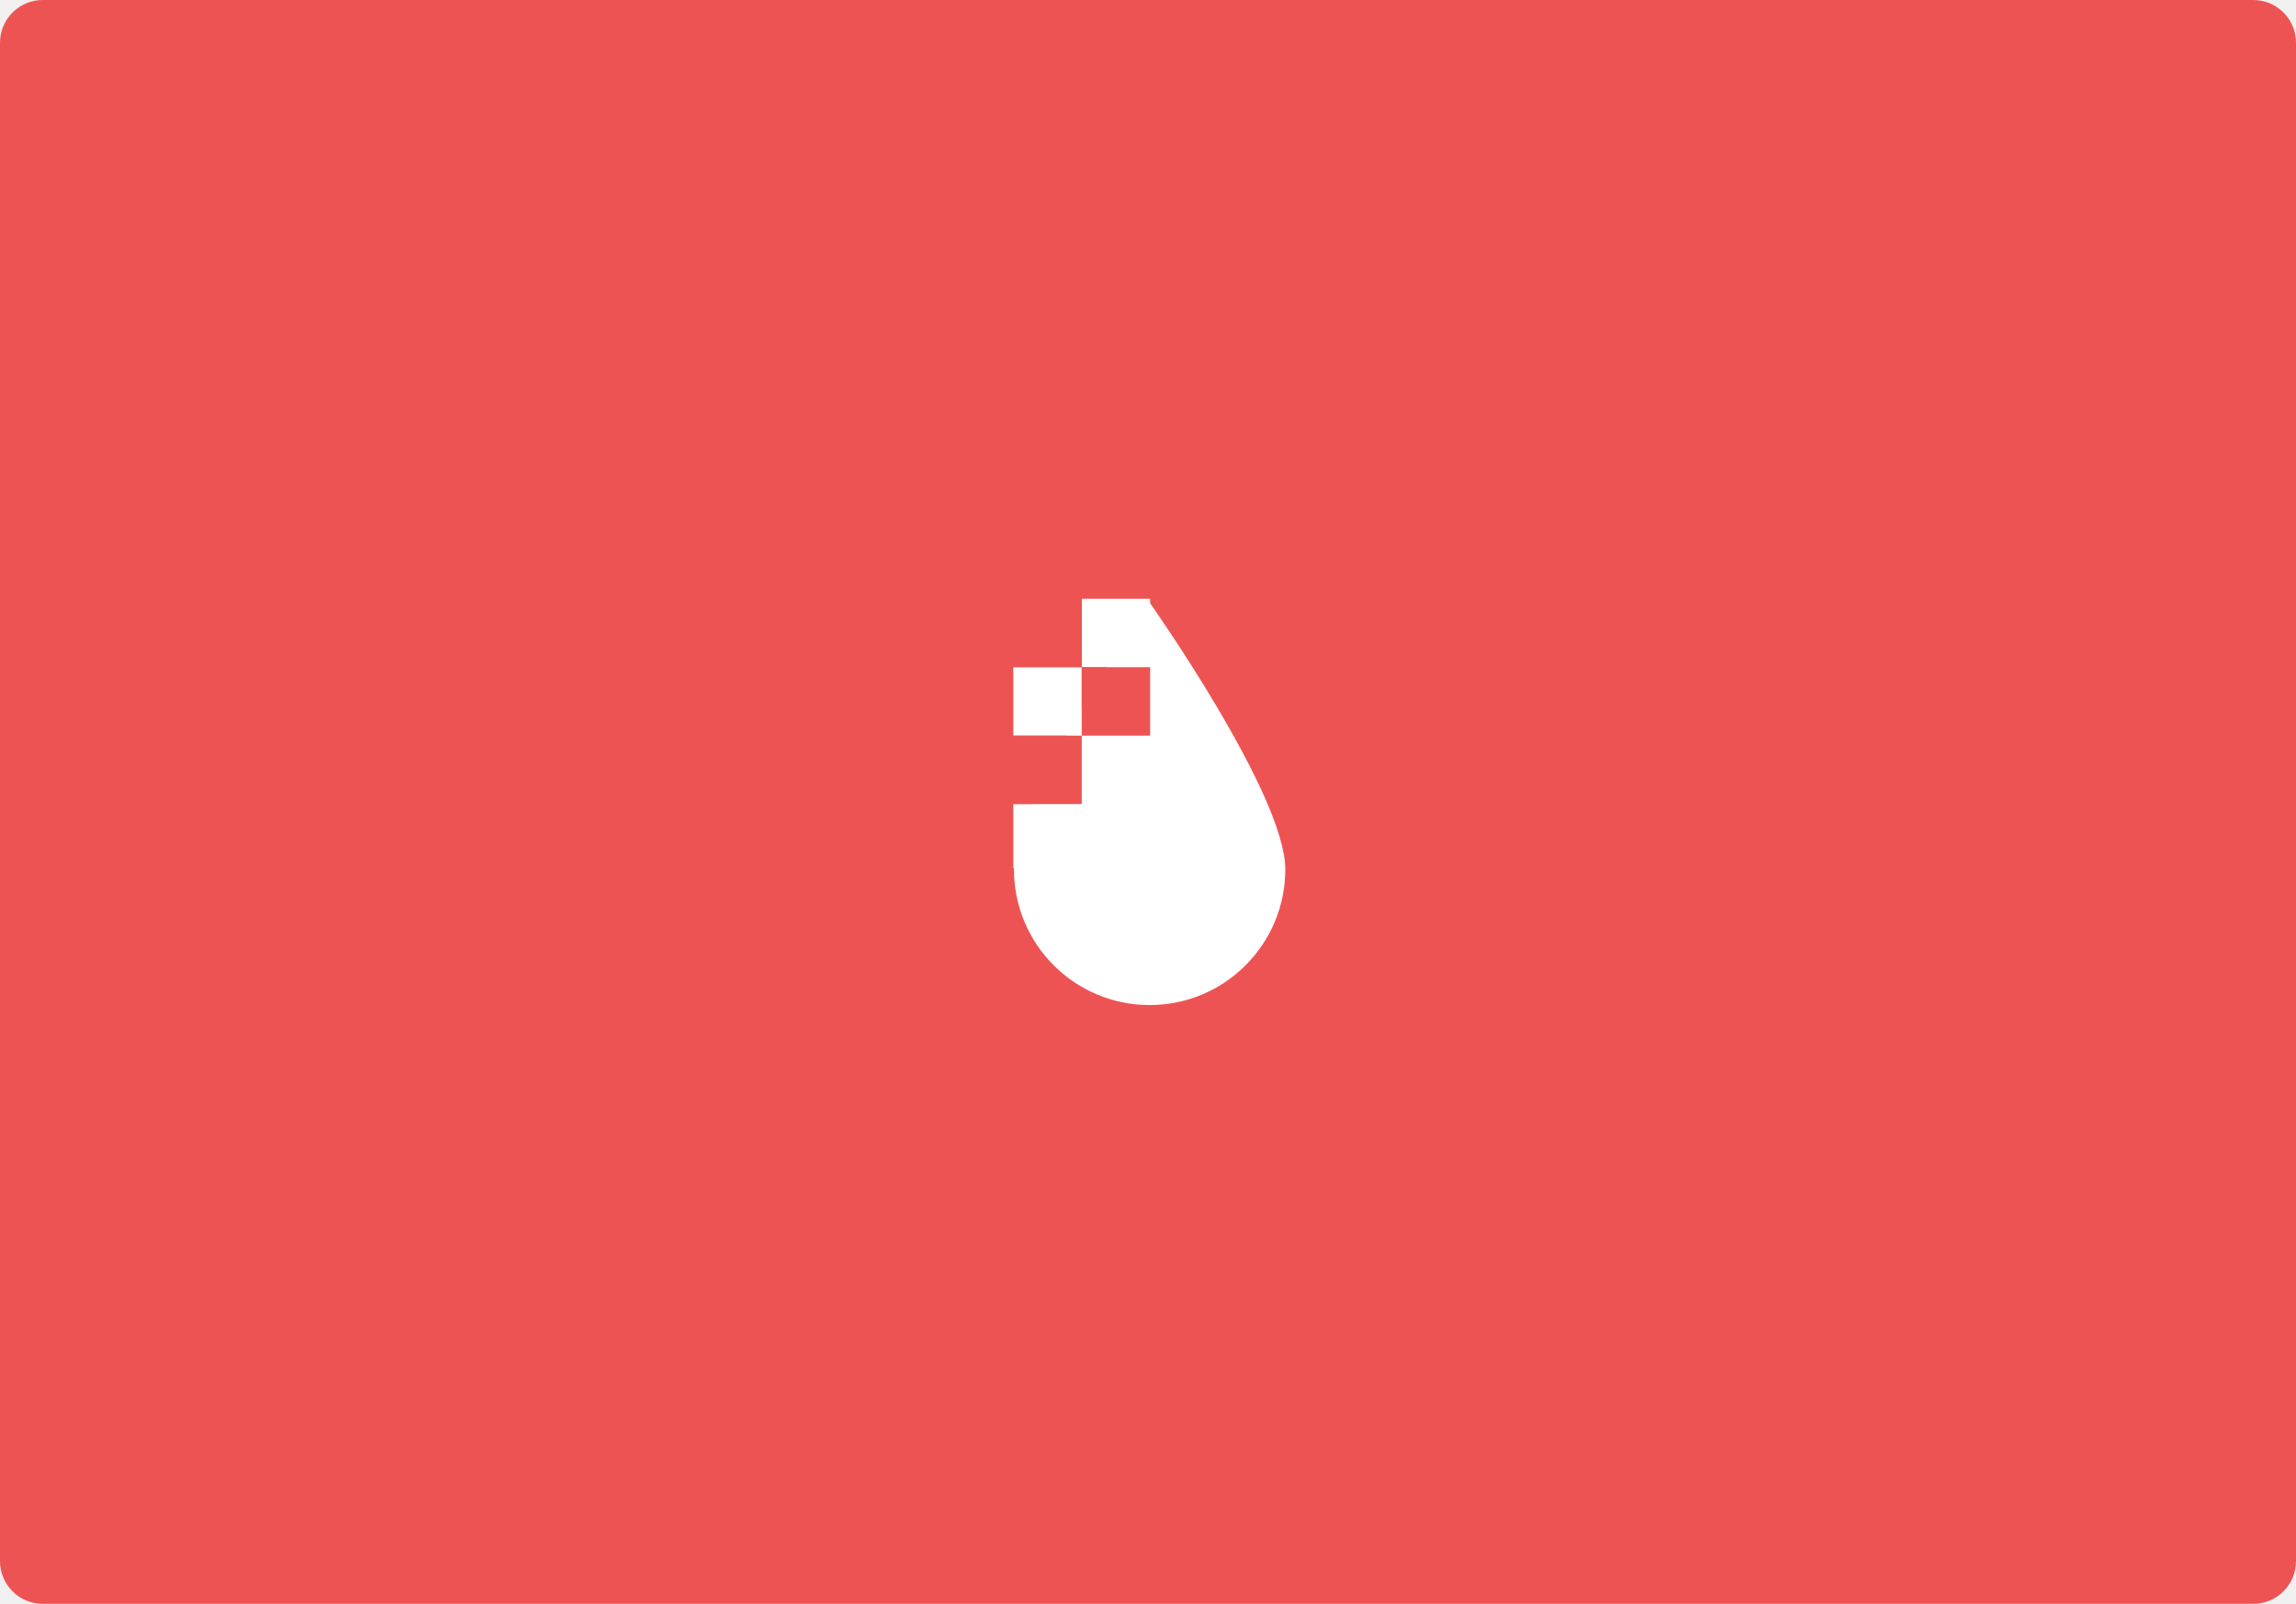
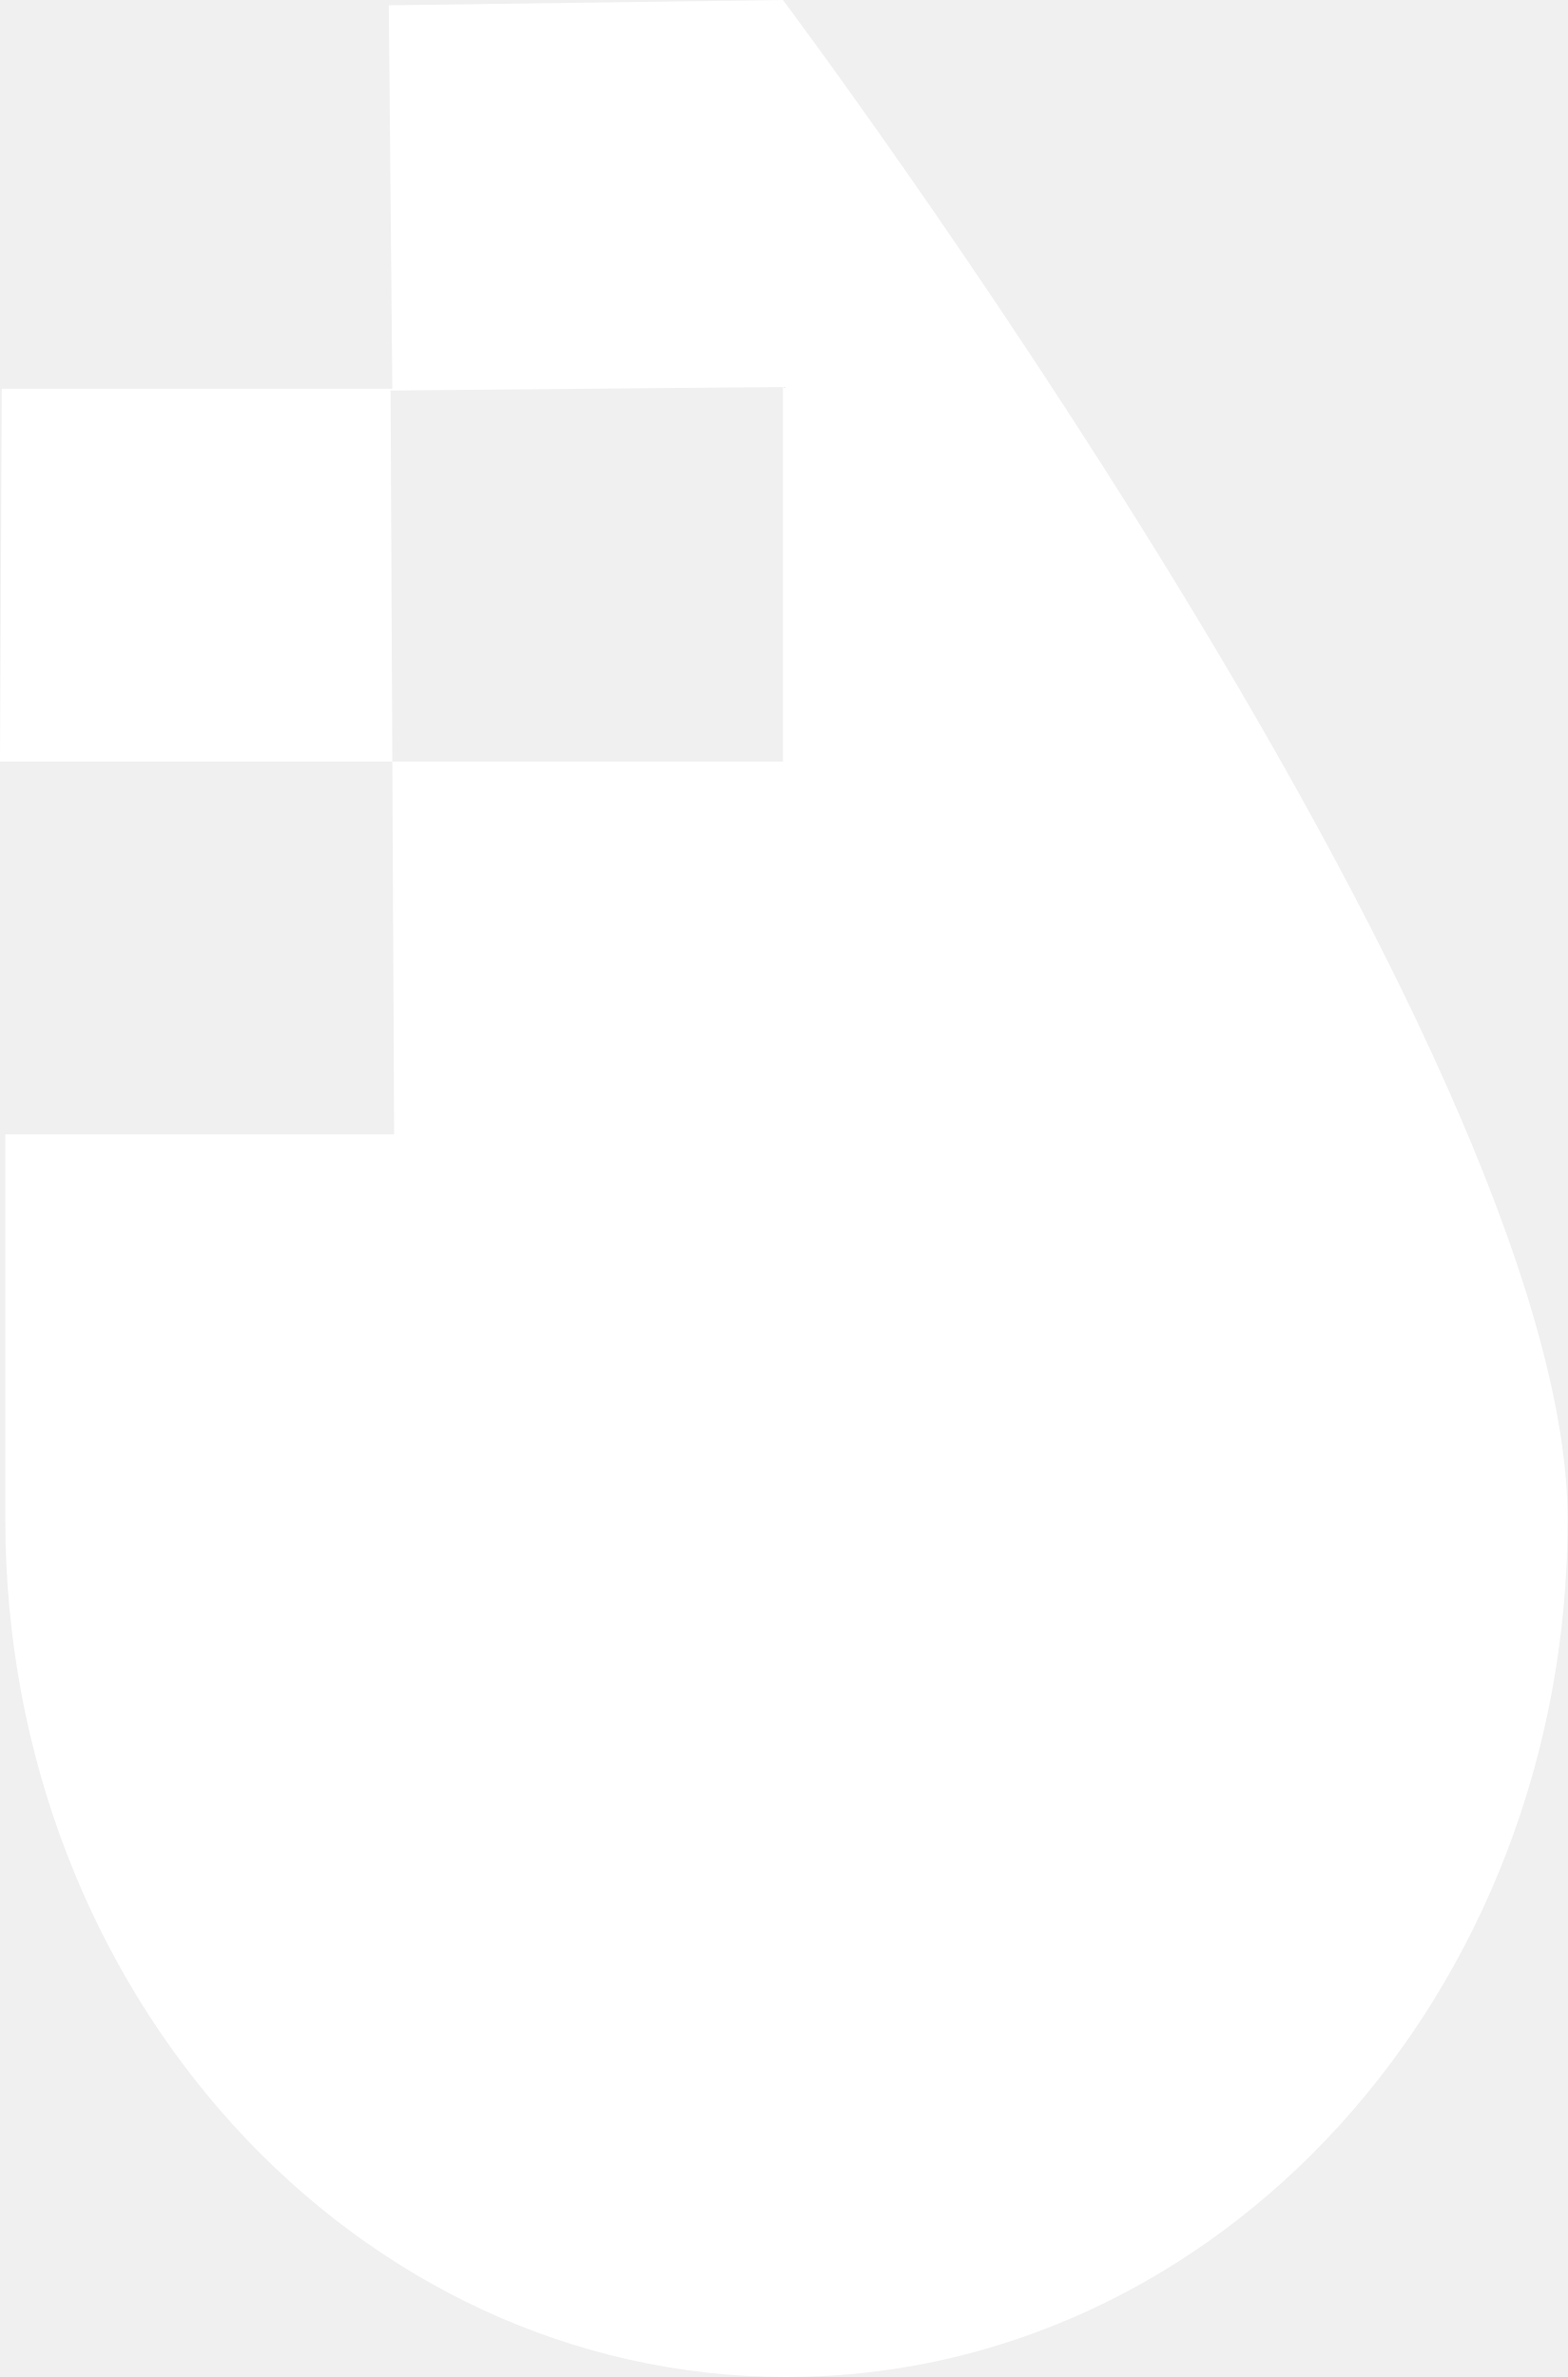
- <svg xmlns="http://www.w3.org/2000/svg" width="537" height="375" viewBox="0 0 537 375">
-   <g transform="translate(0 -0.065)">
-     <rect width="537" height="375" rx="10" transform="translate(0 0.065)" fill="#ee5353" />
-     <g transform="translate(237 140)">
-       <path d="M31.733-39.6S63.466,5.257,63.466,22.782A31.733,31.733,0,0,1,0,22.782C0,5.257,31.733-39.6,31.733-39.6Z" transform="translate(0.147 40.546)" fill="#fff" />
-       <rect width="16" height="15" transform="translate(0 48.065)" fill="#fff" />
-       <rect width="16" height="16" transform="translate(0 16.065)" fill="#fff" />
-       <rect width="16" height="16" transform="translate(16 32.065)" fill="#fff" />
-       <rect width="16" height="16" transform="translate(16 0.065)" fill="#fff" />
-       <rect width="16" height="16" transform="translate(0 32.065)" fill="#ee5353" />
-       <rect width="16" height="16" transform="translate(0 0.065)" fill="#ee5353" />
-       <rect width="16" height="16" transform="translate(16 16.065)" fill="#ee5353" />
-     </g>
-   </g>
+ <svg xmlns="http://www.w3.org/2000/svg" version="1.1" baseProfile="tiny" id="Layer_1" x="0px" y="0px" viewBox="0 0 88.3 133.9" xml:space="preserve">
+   <path id="XMLID_88_" fill="#FFFFFF" d="M88.3,85.6c0,26.7-19.7,48.3-44,48.3s-44-21.6-44-48.3c0-5.8,0-21.7,0-21.7h21.9l-0.1-21h22  l0-21.1L22,22l0.1,20.9H0l0.1-21h22L21.9,0.3L44.1,0C44.1,0,88.3,58.9,88.3,85.6z" />
</svg>
